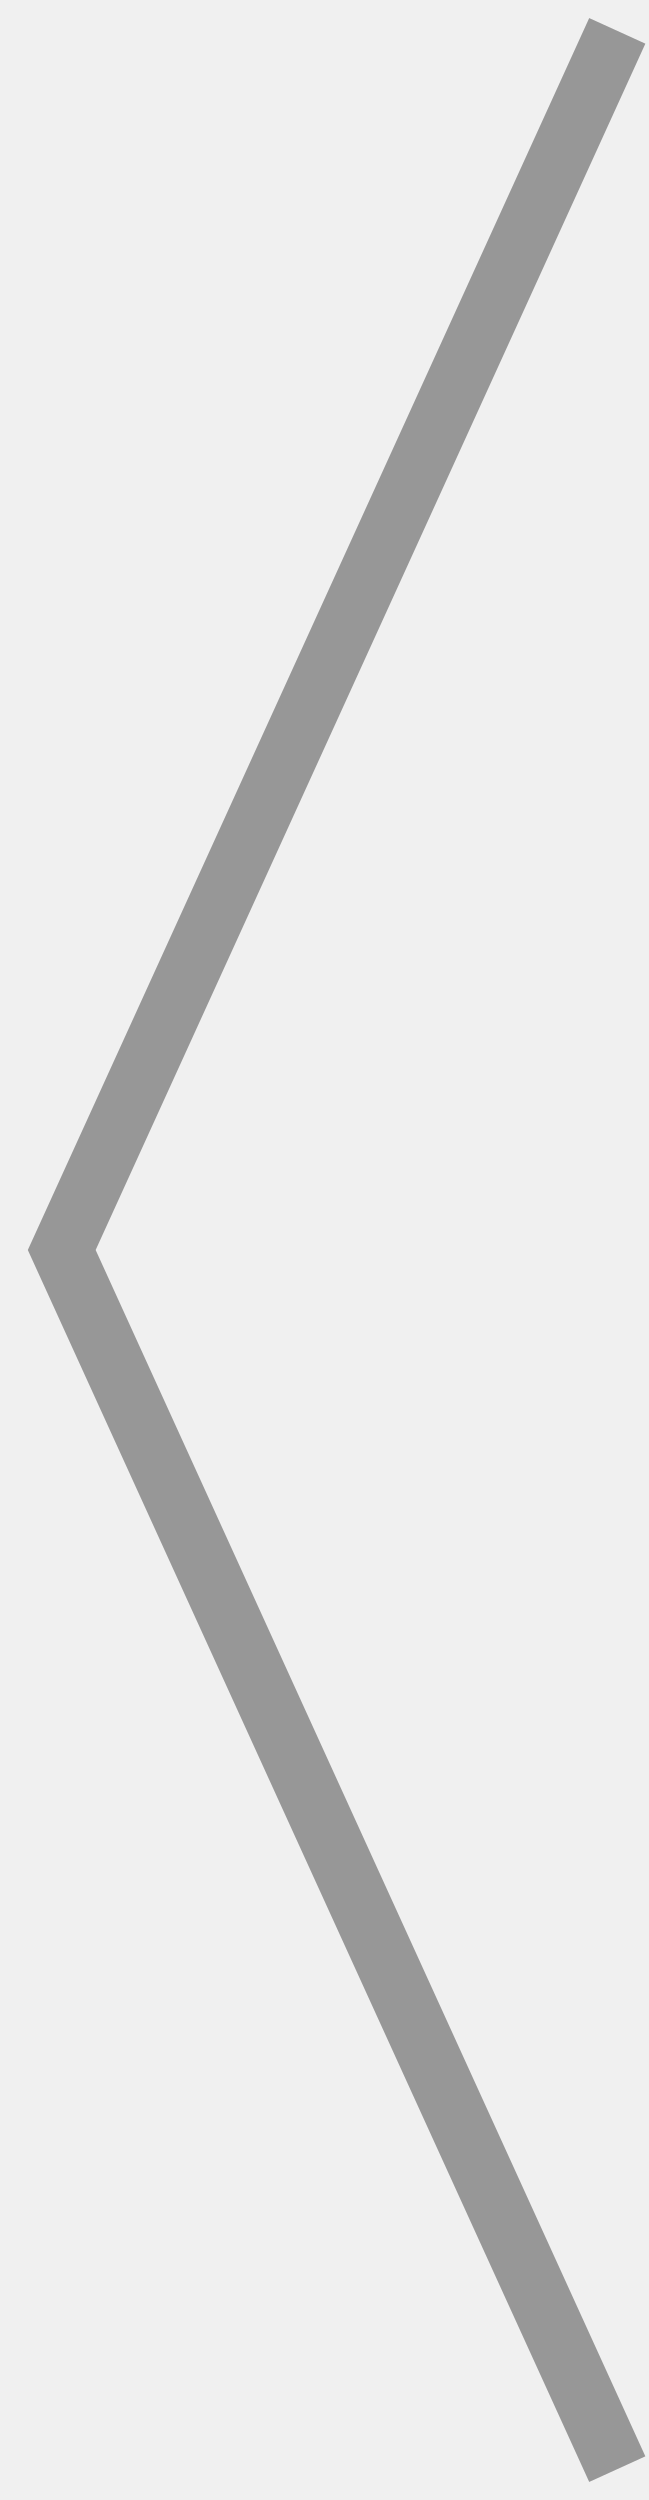
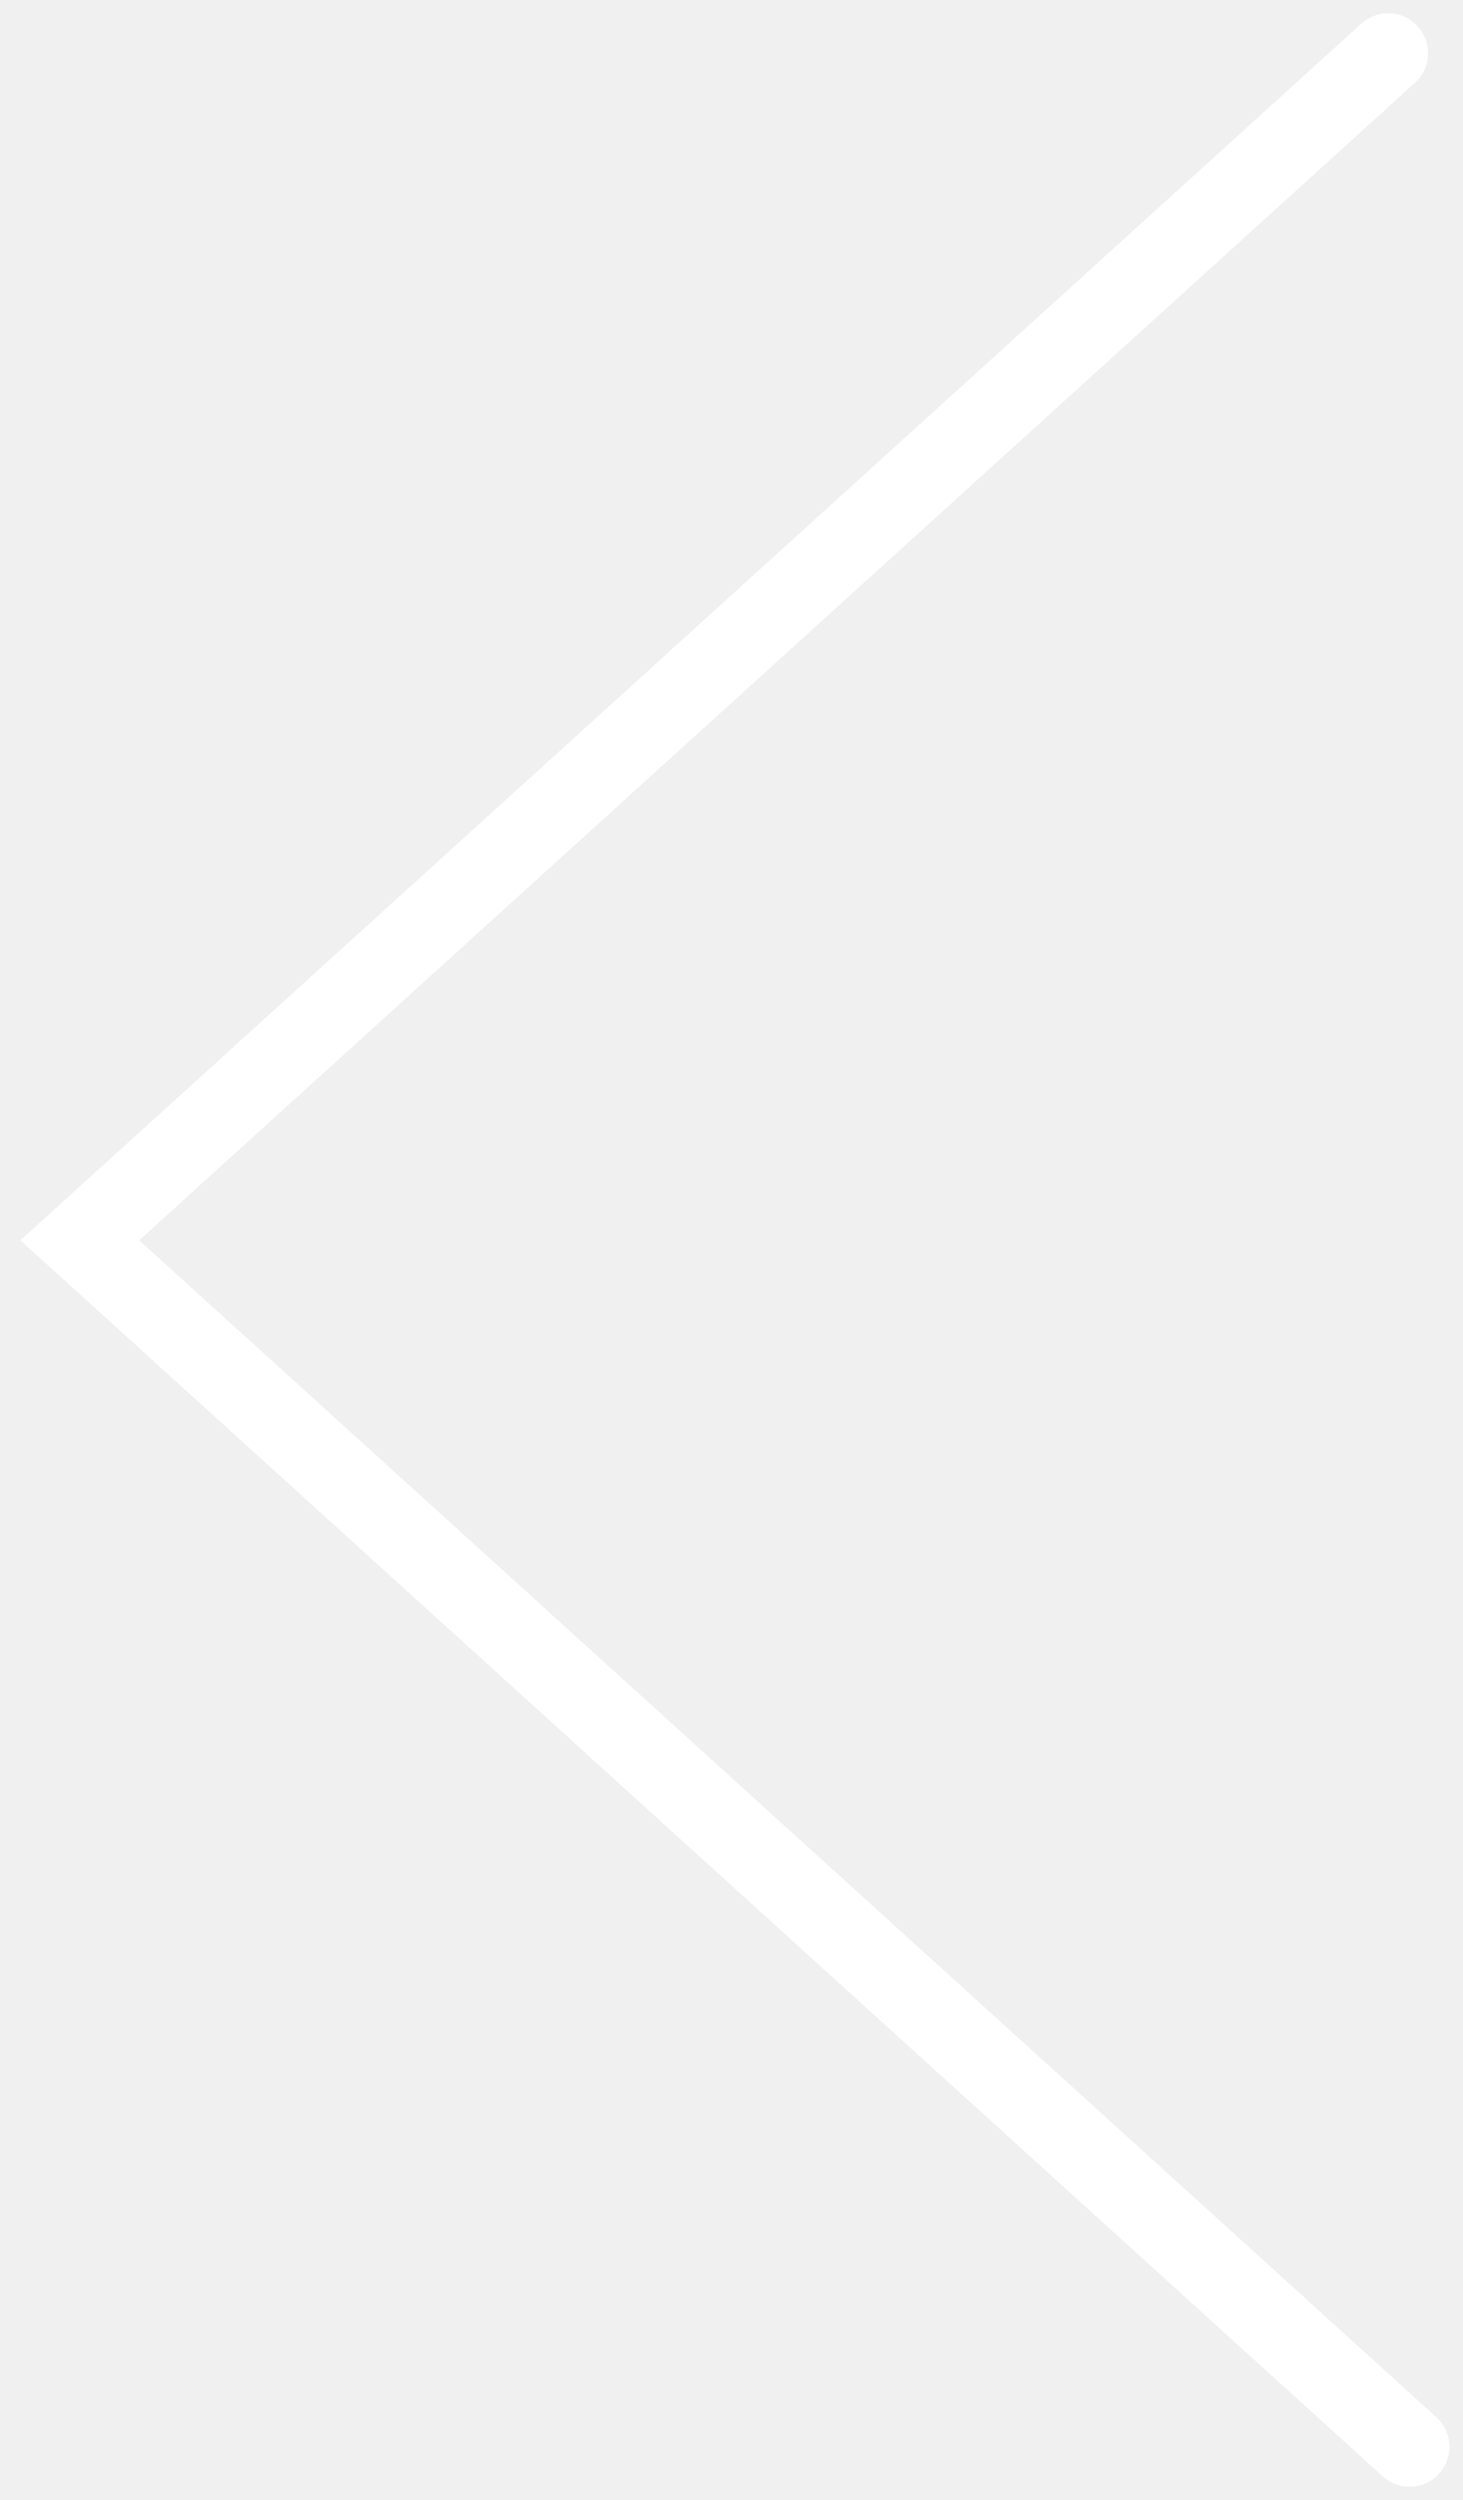
- <svg xmlns="http://www.w3.org/2000/svg" width="21px" height="81px" viewBox="0 0 21 81" version="1.1">
+ <svg xmlns="http://www.w3.org/2000/svg" width="55px" height="94px" viewBox="0 0 55 94" version="1.1">
  <defs />
-   <g id="Page-1" stroke="none" stroke-width="1" fill="none" fill-rule="evenodd">
-     <g id="Group-13" transform="translate(-241, -289)" stroke-width="2" stroke="#979797">
-       <g id="Group-11" transform="translate(61, 228)">
-         <g id="Group-5" transform="translate(182, 49)">
-           <polyline id="Path-3" transform="translate(9, 52.5) scale(-1, 1) translate(-9, -52.5) " points="0 13 18 52.5 0 92" />
-         </g>
-       </g>
+   <g id="Page-1" stroke="none" stroke-width="1" fill="none" fill-rule="evenodd" stroke-linecap="round">
+     <g id="Android_L_Discover" transform="translate(-117, -493)" stroke-width="3" stroke="#FFFFFF">
+       <polyline id="Path-6" transform="translate(144.9998, 540) scale(-1, 1) rotate(-270) translate(-144.9998, -540) " points="100 564.195 144.635 515 190 565" />
    </g>
  </g>
</svg>
